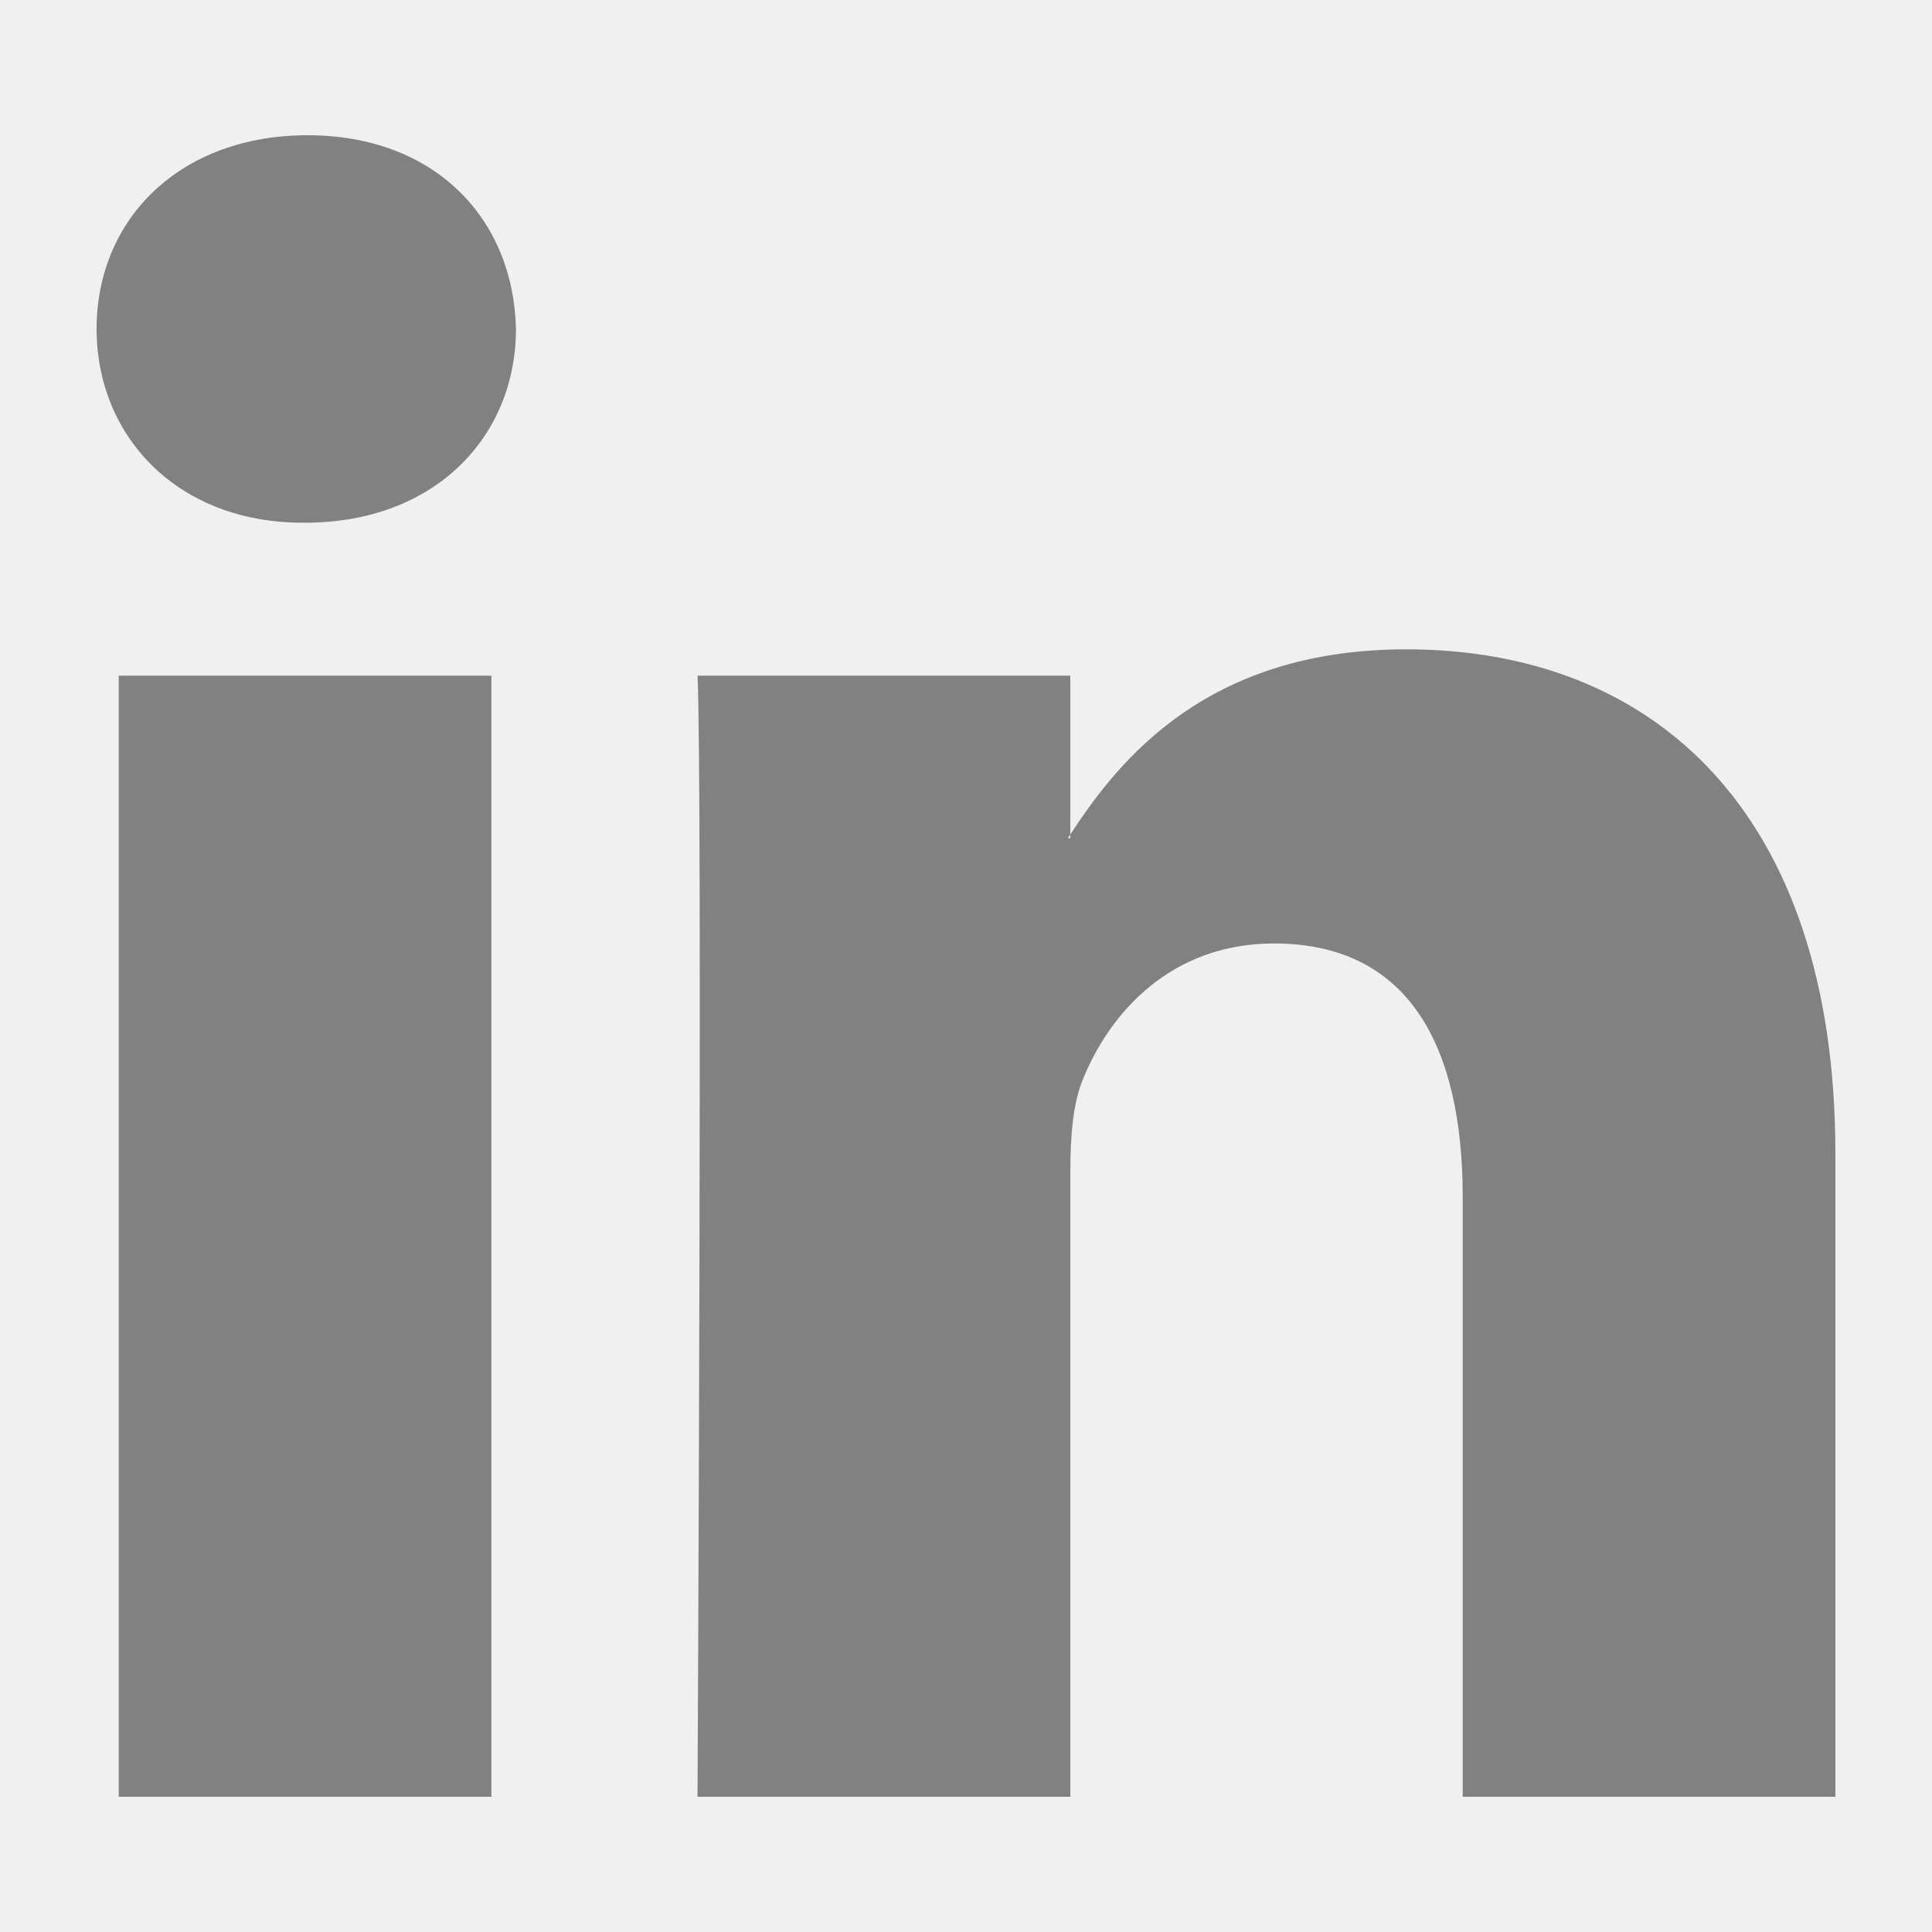
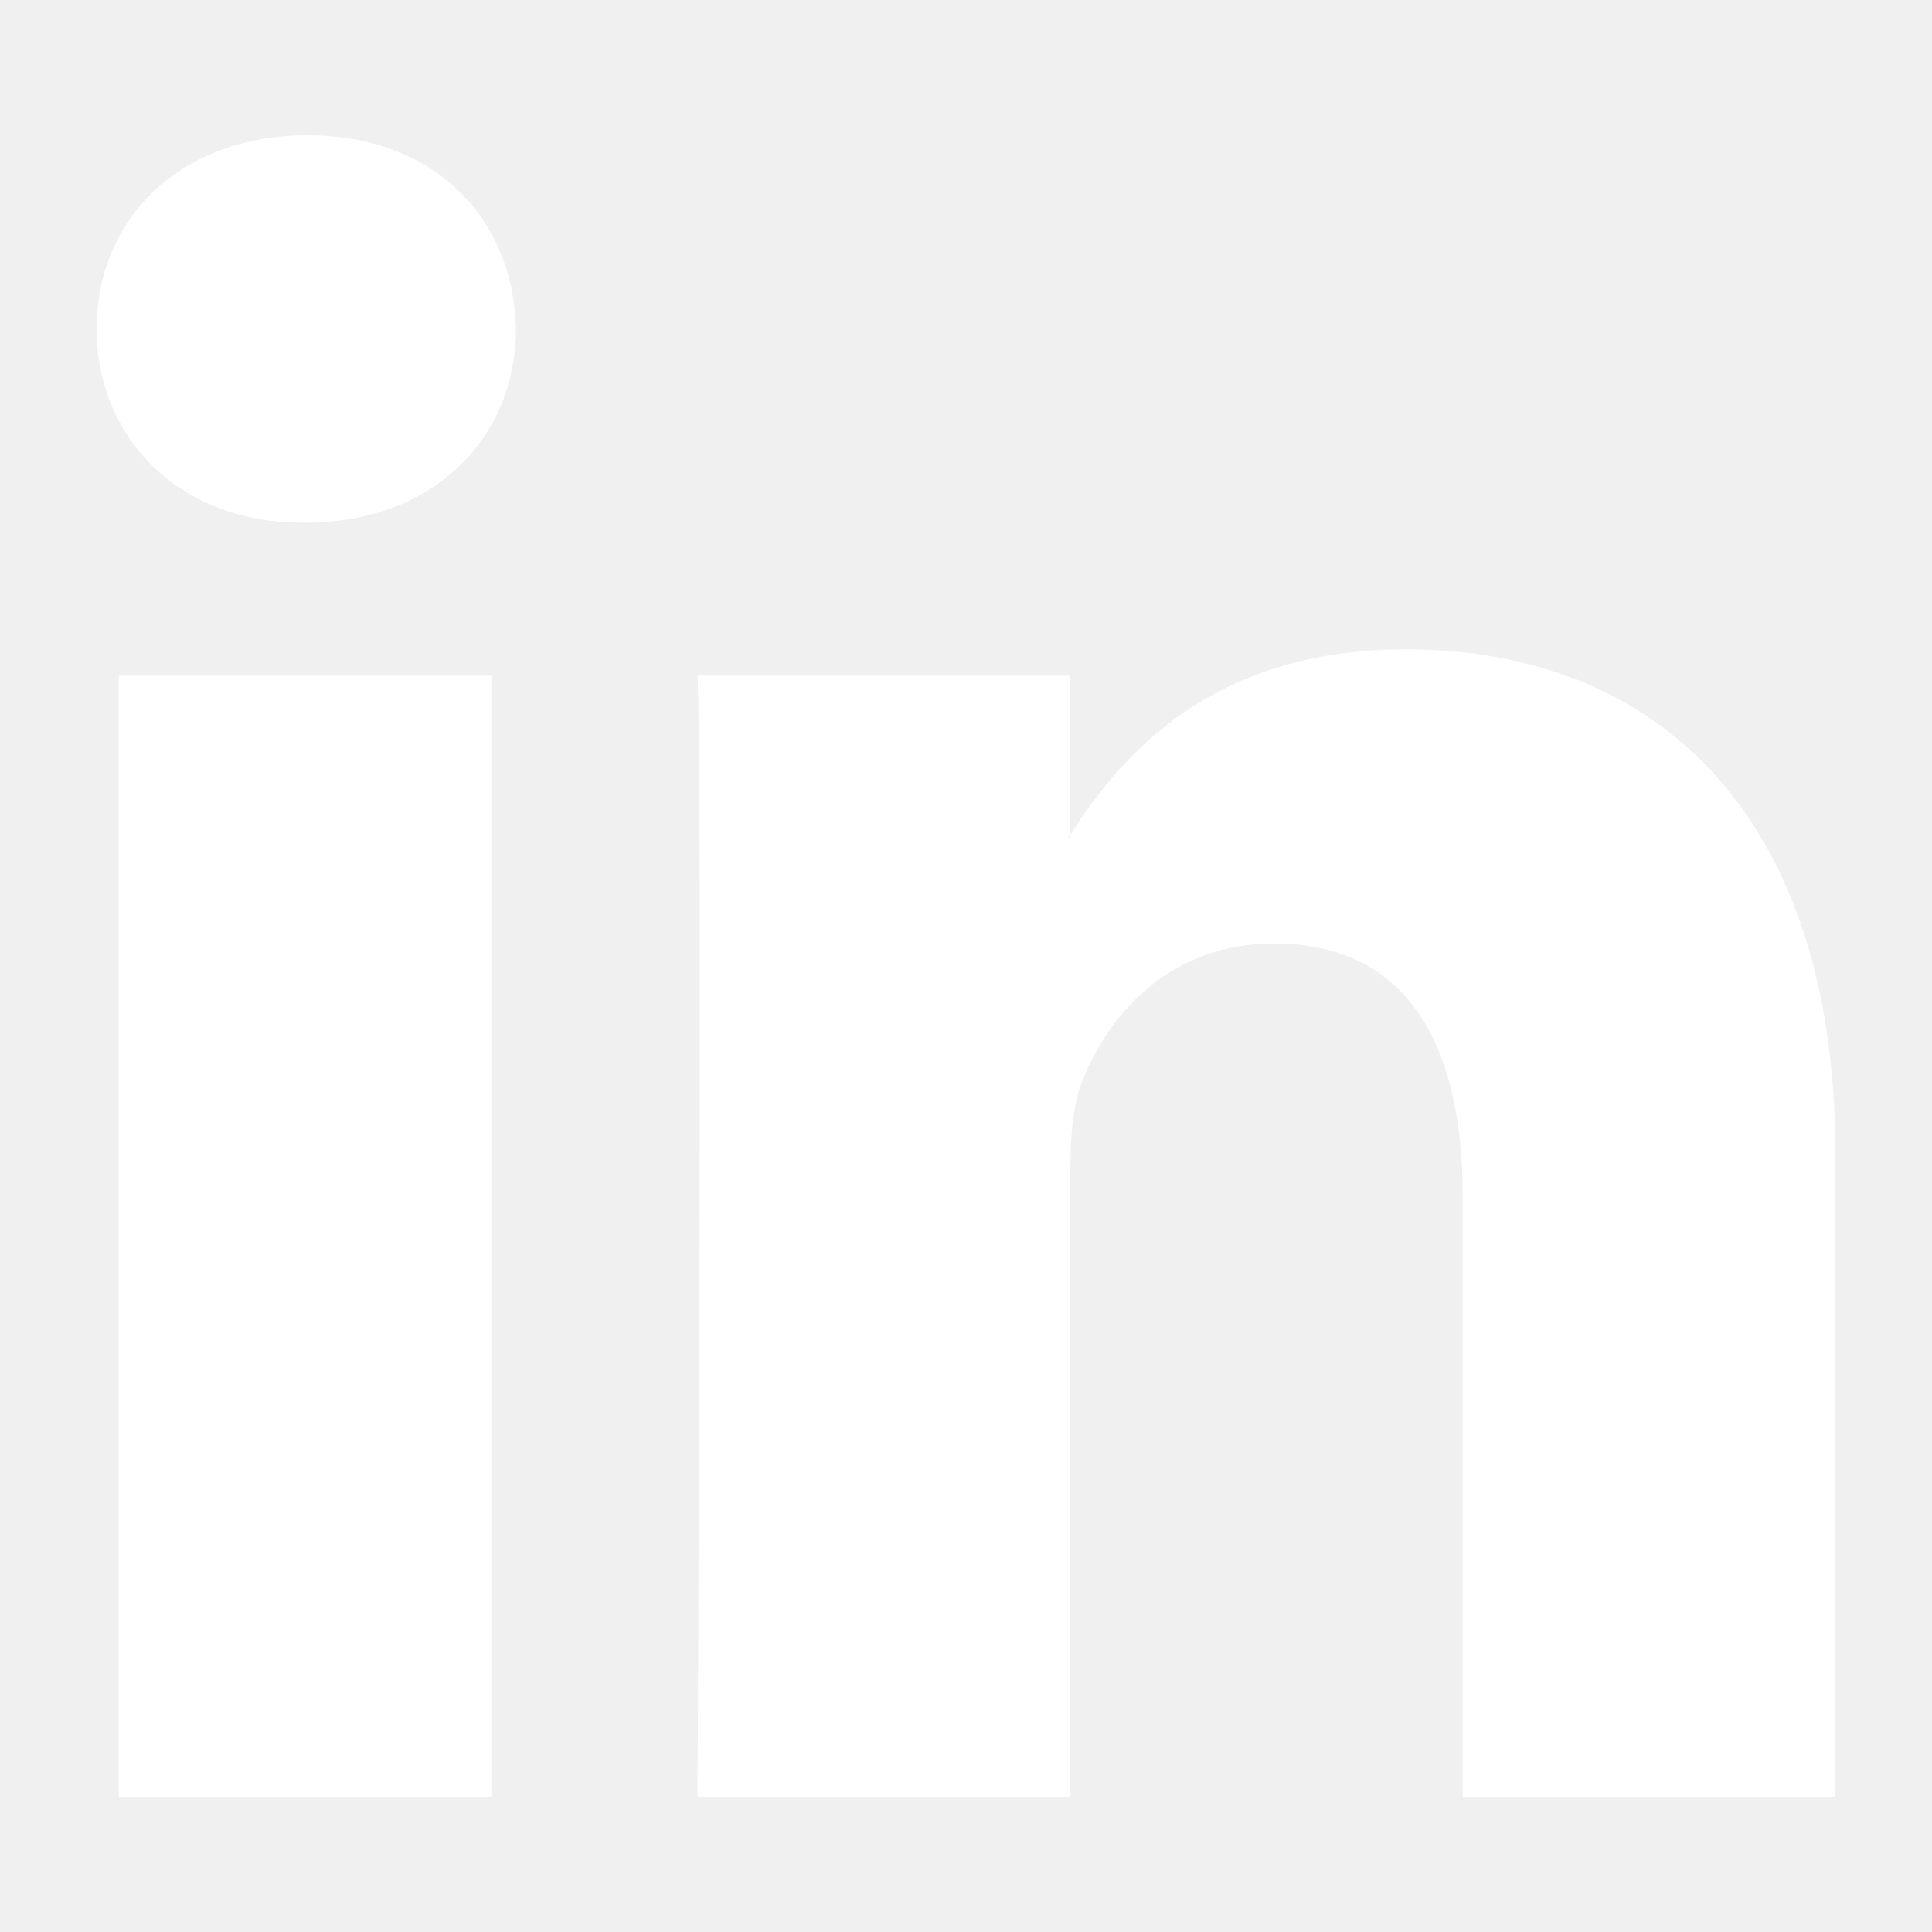
- <svg xmlns="http://www.w3.org/2000/svg" version="1.1" id="Icons" x="0px" y="0px" width="100px" height="100px" viewBox="0 0 100 100" enable-background="new 0 0 100 100" xml:space="preserve">
-   <path id="LinkedIn" fill="#818181" d="M95,59.727V93H75.71V61.955c0-7.799-2.79-13.121-9.772-13.121  c-5.33,0-8.502,3.587-9.897,7.057c-0.509,1.24-0.64,2.967-0.64,4.703V93H36.104c0,0,0.26-52.58,0-58.028h19.294v8.225  c-0.039,0.062-0.09,0.128-0.127,0.188h0.127v-0.188c2.563-3.948,7.142-9.588,17.389-9.588C85.482,33.609,95,41.903,95,59.727z   M15.919,7C9.318,7,5,11.33,5,17.024c0,5.57,4.193,10.031,10.663,10.031h0.129c6.729,0,10.914-4.46,10.914-10.031  C26.579,11.33,22.521,7,15.919,7z M6.146,93h19.289V34.972H6.146V93z" />
+ <svg xmlns="http://www.w3.org/2000/svg" version="1.1" x="0" y="0" width="100" height="100" viewBox="0, 0, 100, 100">
+   <g id="Layer_1">
+     <path d="M95,59.727 L95,93 L75.71,93 L75.71,61.955 C75.71,54.156 72.92,48.834 65.938,48.834 C60.608,48.834 57.436,52.421 56.041,55.891 C55.532,57.131 55.401,58.858 55.401,60.594 L55.401,93 L36.104,93 C36.104,93 36.364,40.42 36.104,34.972 L55.398,34.972 L55.398,43.197 C55.359,43.259 55.308,43.325 55.271,43.385 L55.398,43.385 L55.398,43.197 C57.961,39.249 62.54,33.609 72.787,33.609 C85.482,33.609 95,41.903 95,59.727 z M15.919,7 C9.318,7 5,11.33 5,17.024 C5,22.594 9.193,27.055 15.663,27.055 L15.792,27.055 C22.521,27.055 26.706,22.595 26.706,17.024 C26.579,11.33 22.521,7 15.919,7 z M6.146,93 L25.435,93 L25.435,34.972 L6.146,34.972 L6.146,93 z" fill="#FFFFFF" id="LinkedIn" />
+   </g>
</svg>
